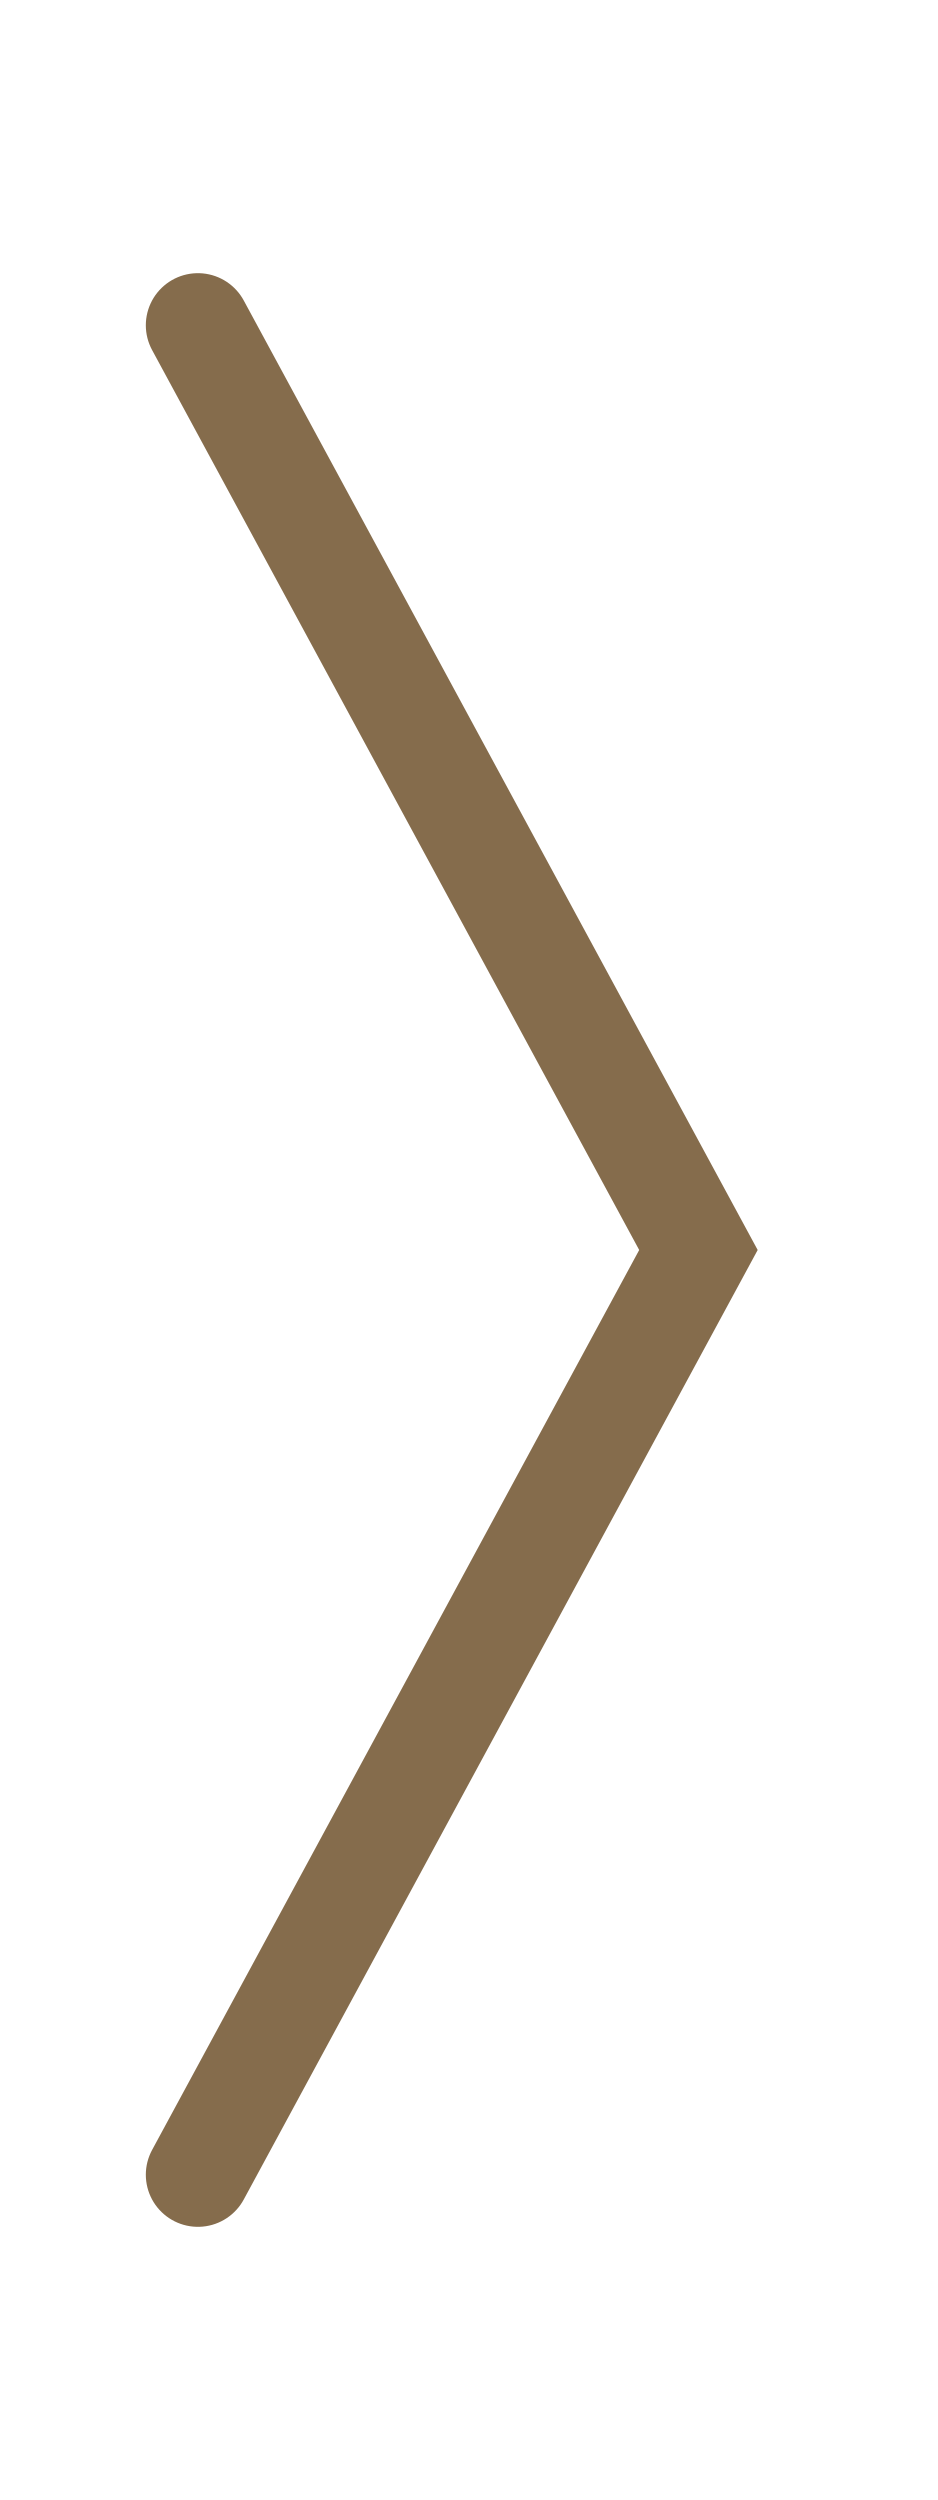
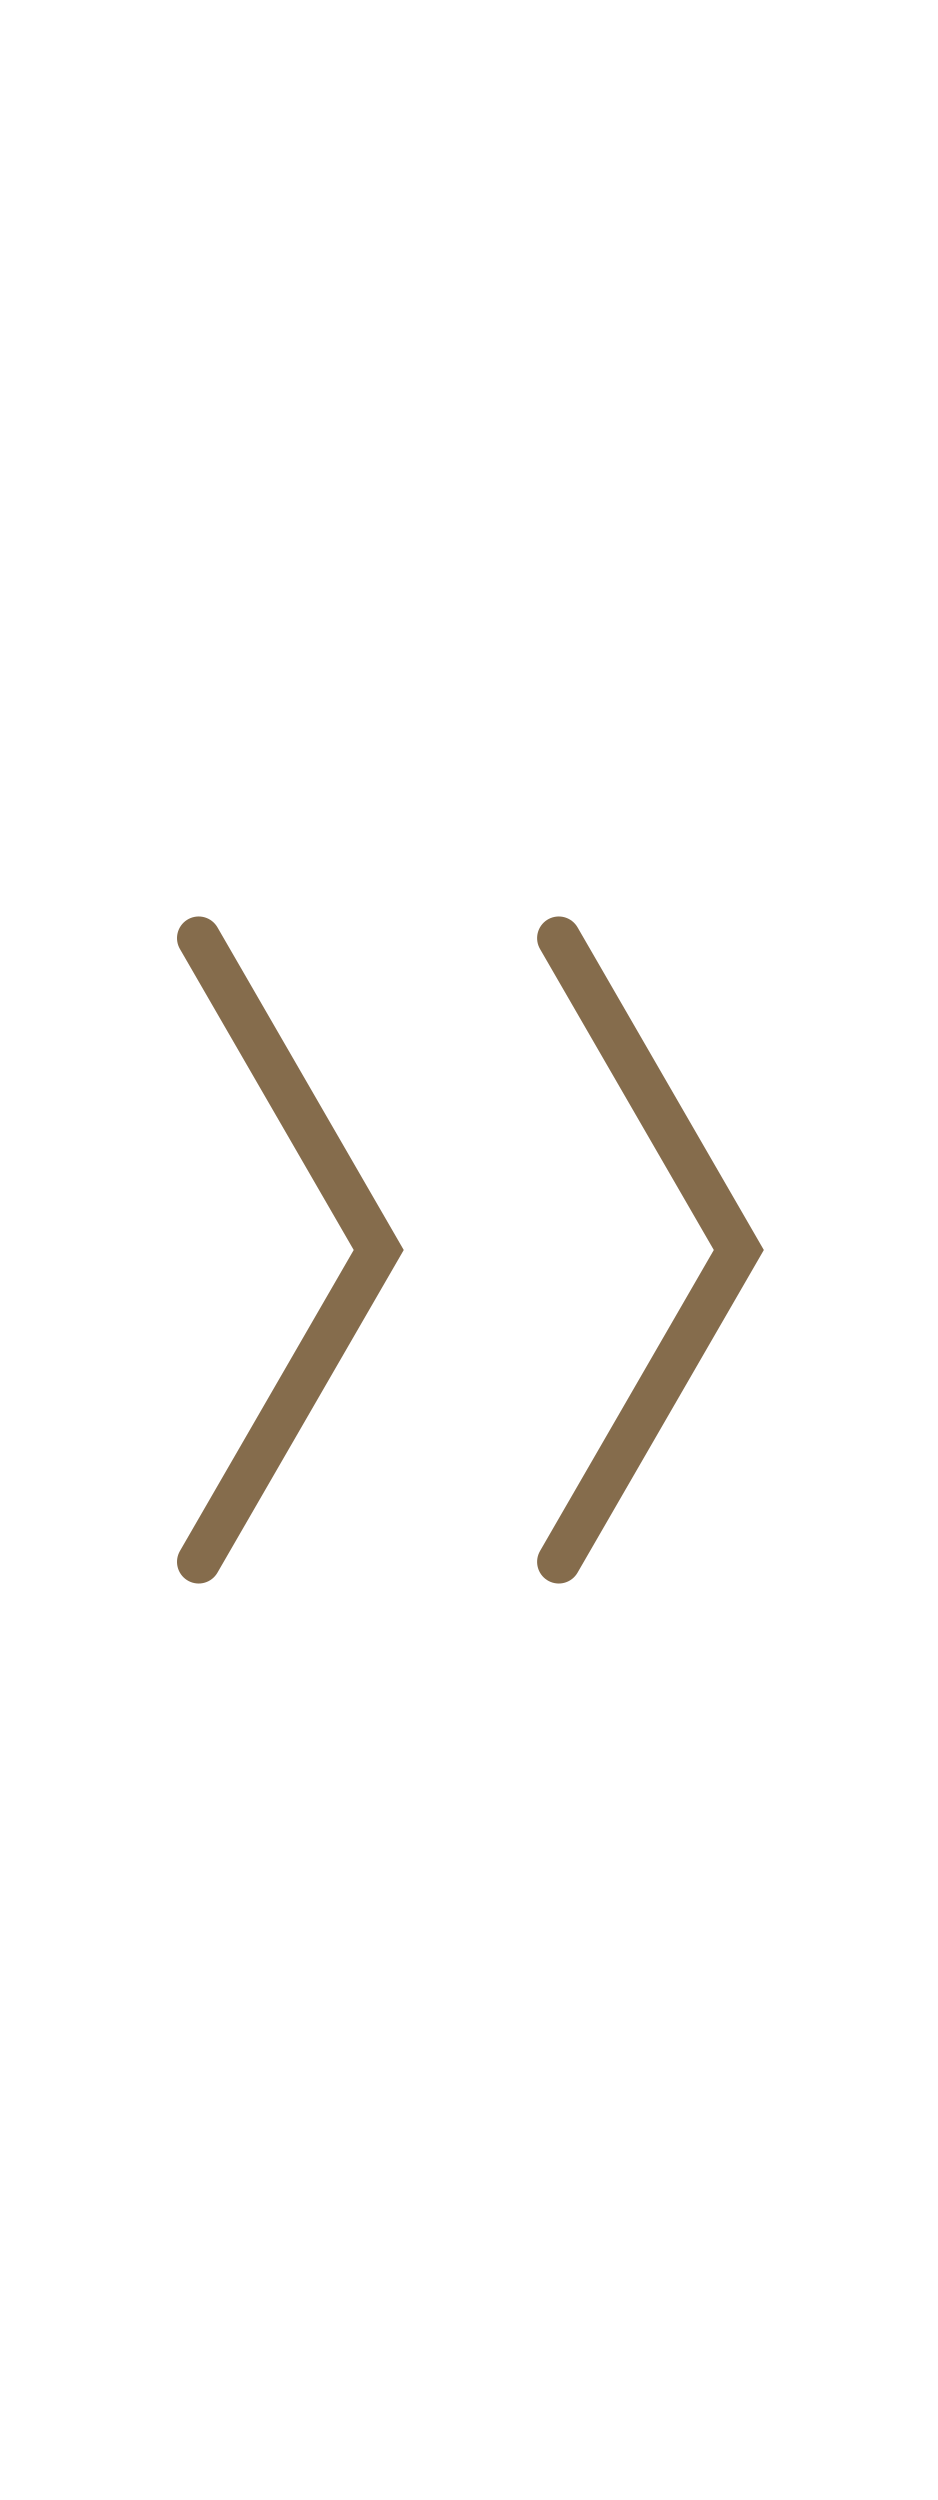
<svg xmlns="http://www.w3.org/2000/svg" width="100%" height="100%" viewBox="0 0 45 120" version="1.1" xml:space="preserve" style="fill-rule:evenodd;clip-rule:evenodd;stroke-linecap:round;stroke-miterlimit:1.5;">
-   <g transform="matrix(-0.54187,6.636e-17,-6.636e-17,-0.54187,32.7171,92.5122)">
-     <path d="M42.846,-21.915L-1.491,60L42.846,141.915" style="fill:none;stroke:rgb(133,108,76);stroke-width:9.23px;" />
+   <g transform="matrix(6.12323e-17,-1,1,6.12323e-17,-41.8212,82.5)">
+     <path d="M37.469,68.642L22.5,77.285L7.531,68.642" style="fill:none;stroke:rgb(133,108,76);stroke-width:2.08px;" />
+   </g>
+   <g transform="matrix(6.12323e-17,-1,1,6.12323e-17,-59.106,82.5)">
+     <path d="M37.469,68.642L22.5,77.285L7.531,68.642" style="fill:none;stroke:rgb(133,108,76);stroke-width:2.08px;" />
  </g>
</svg>
